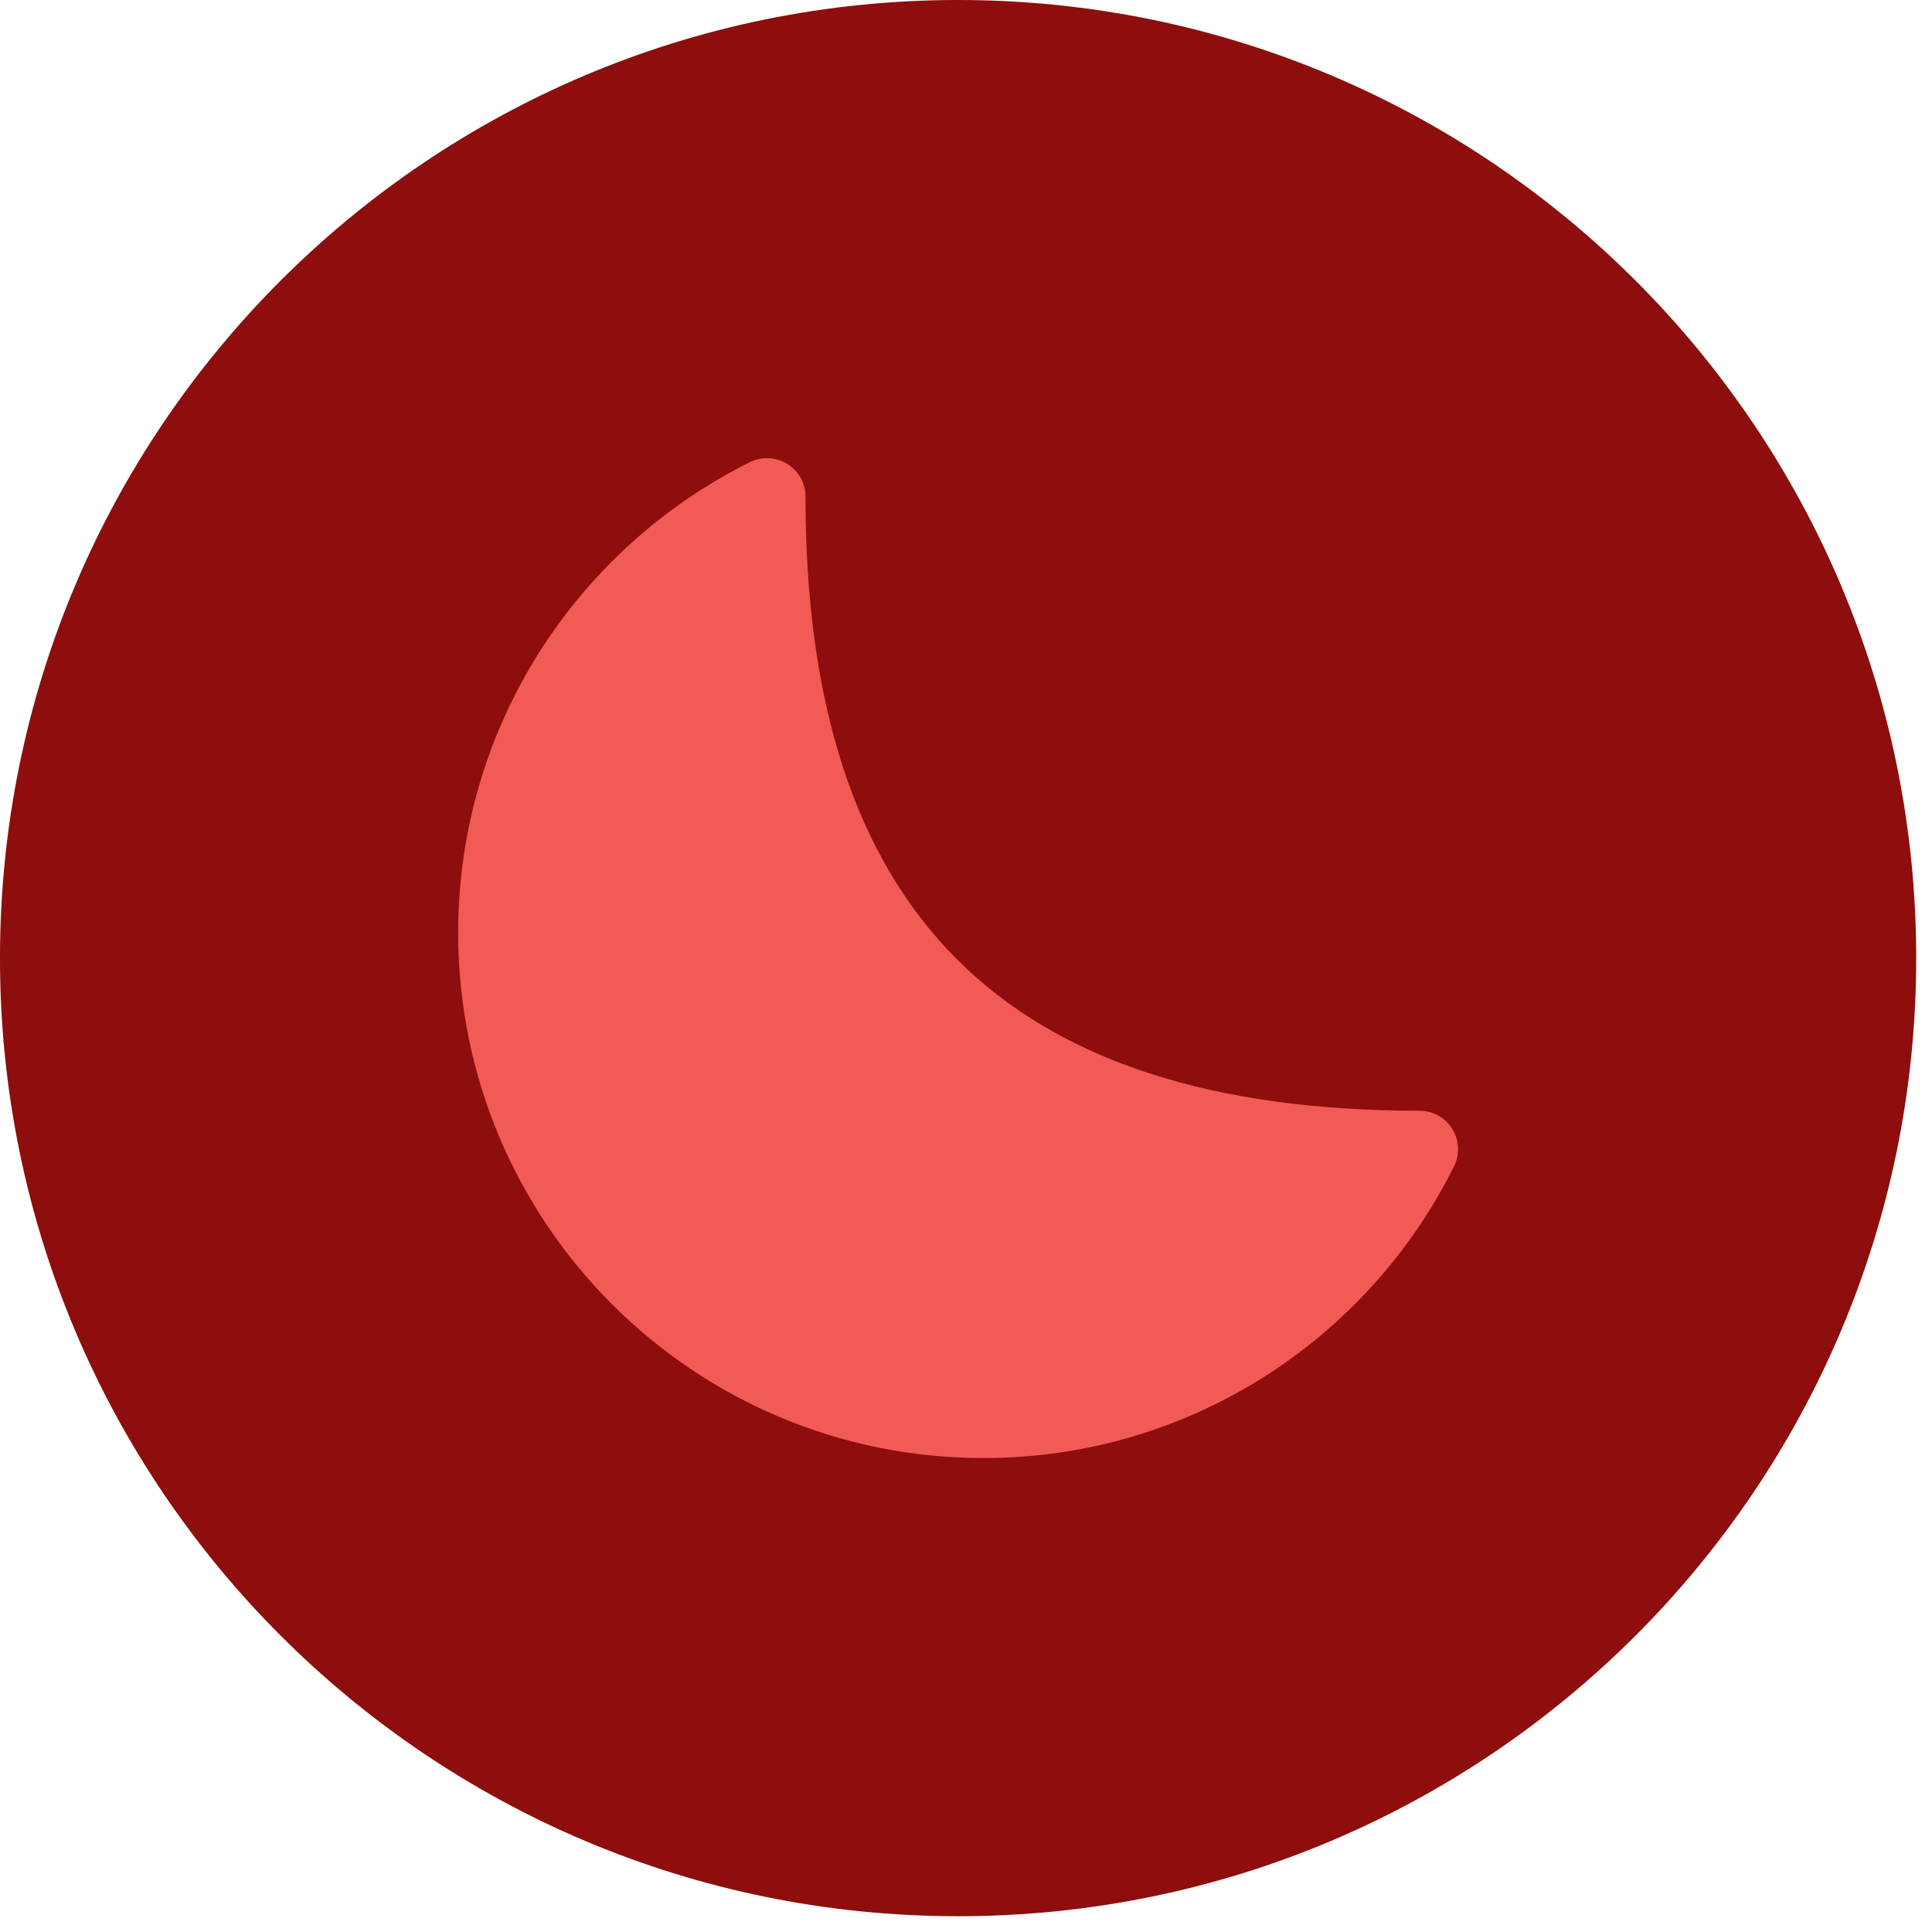
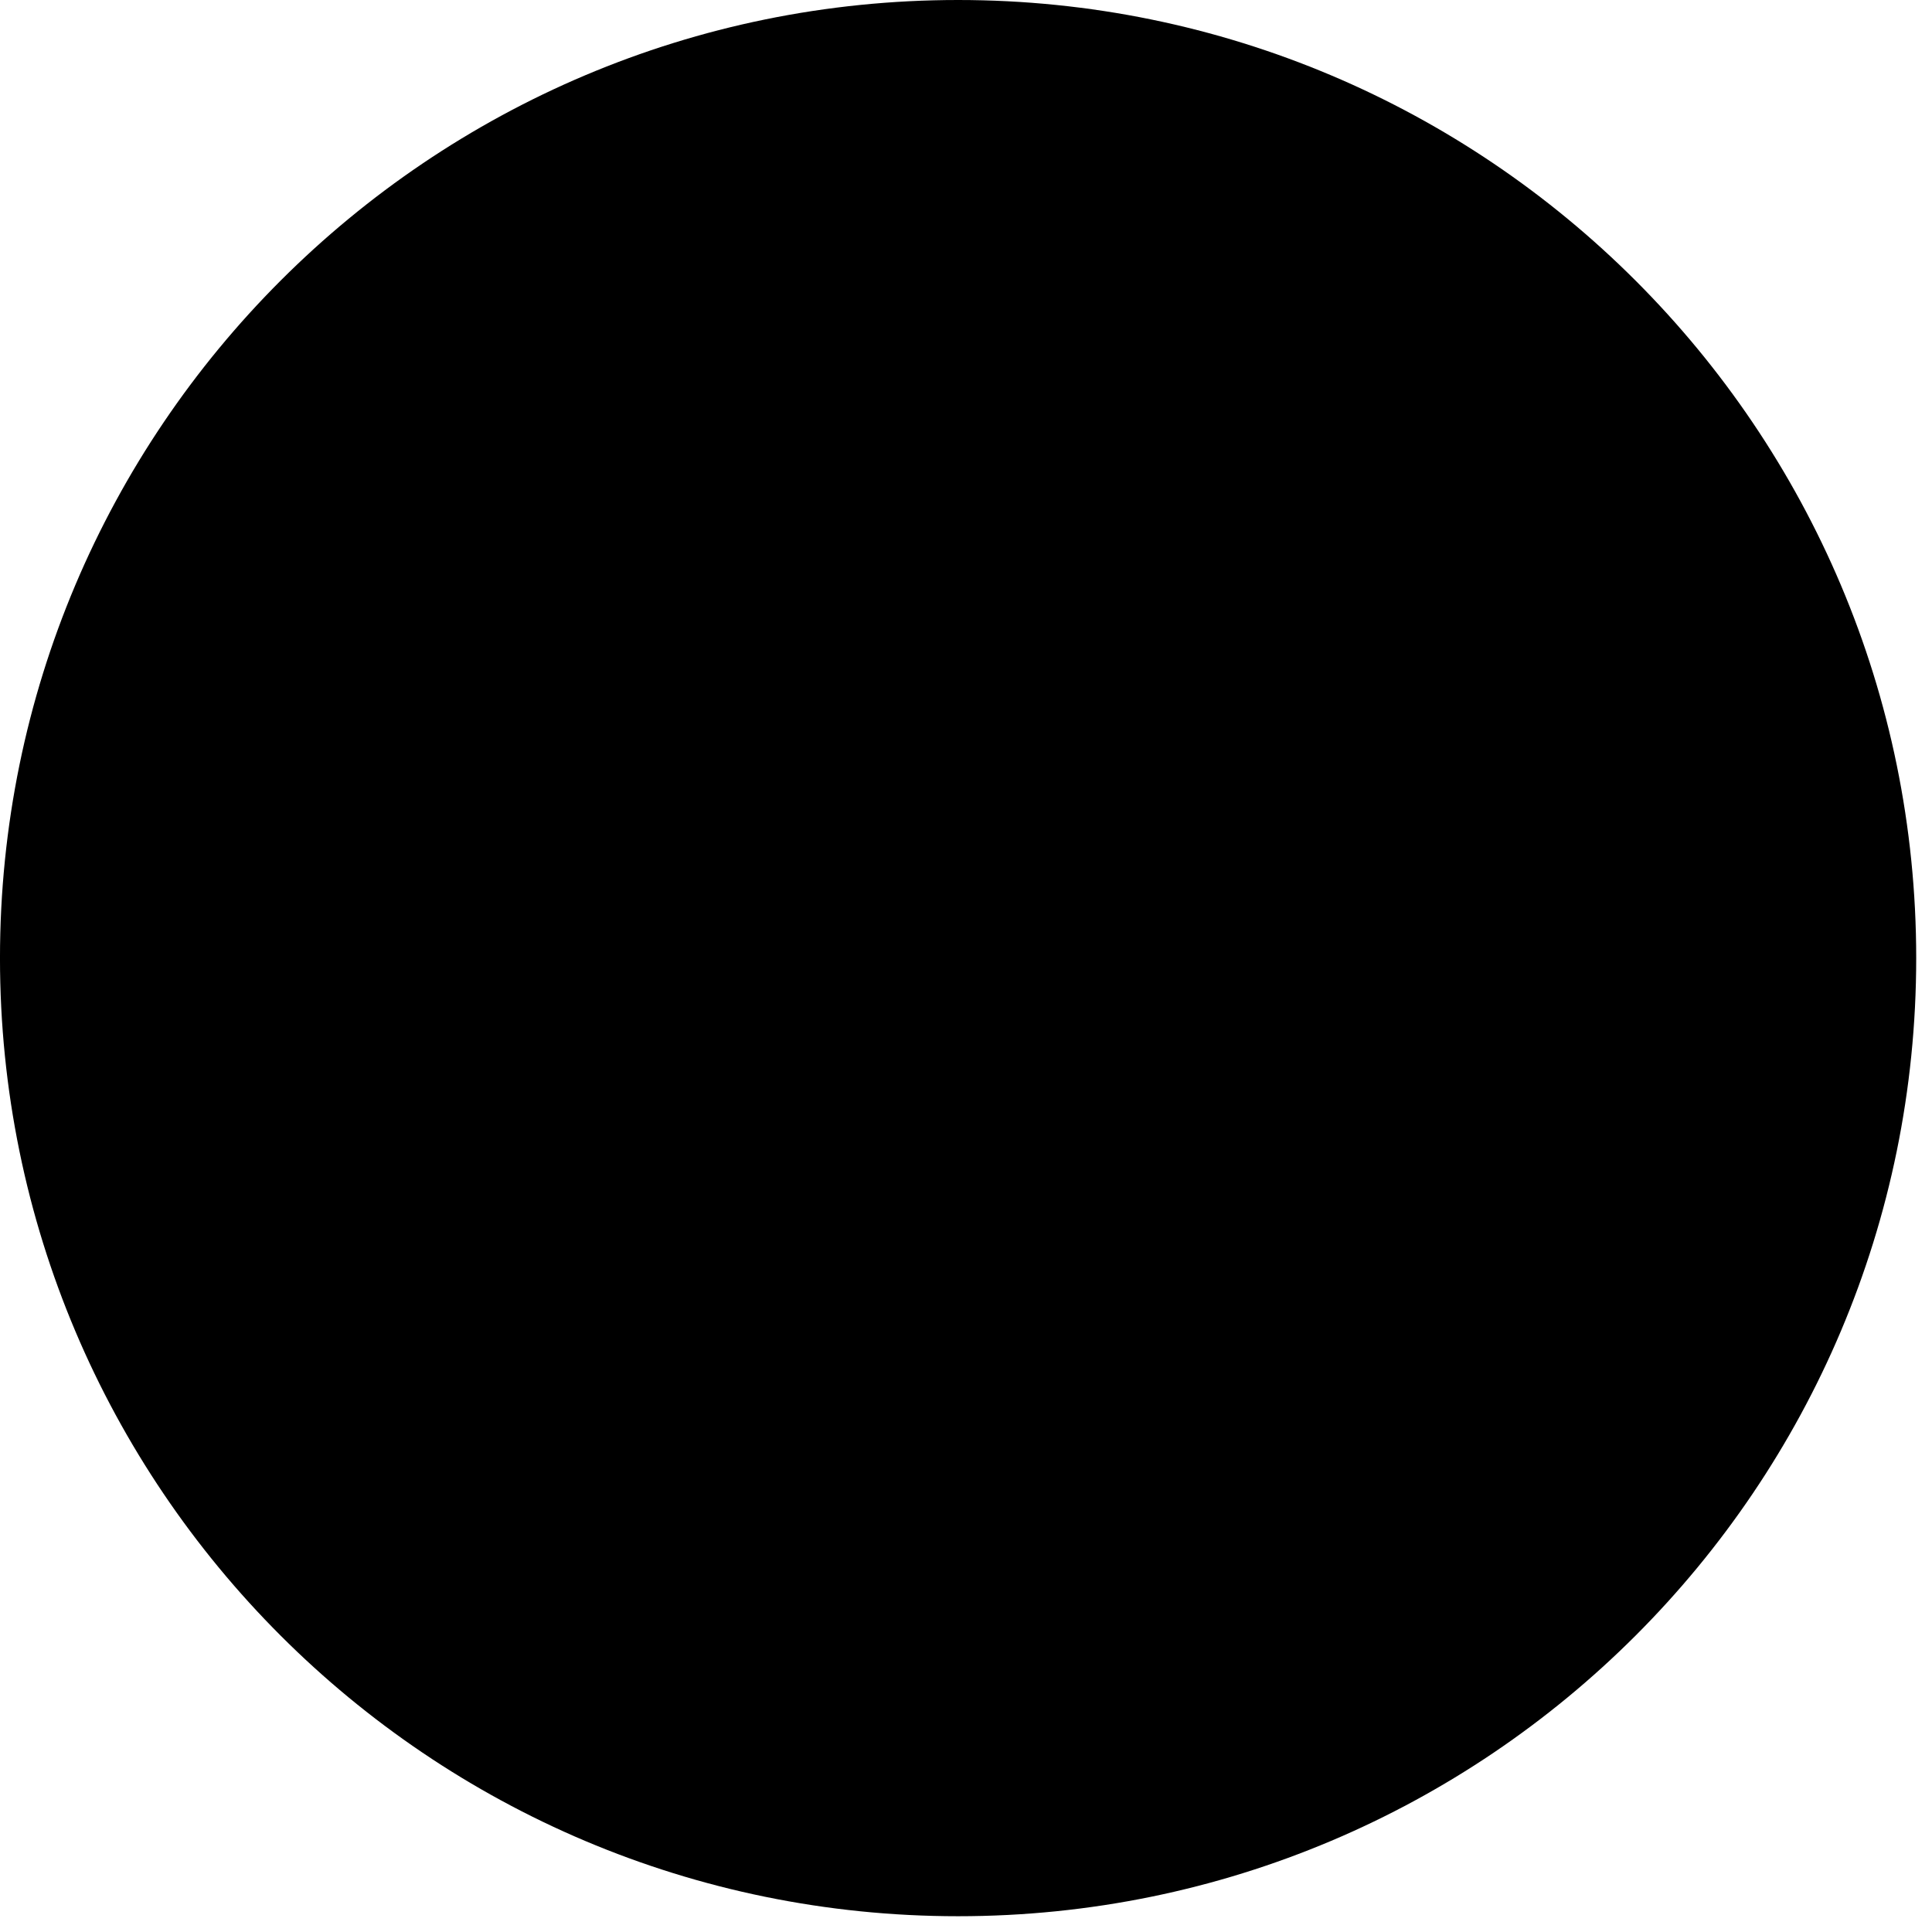
<svg xmlns="http://www.w3.org/2000/svg" width="100%" height="100%" viewBox="0 0 57 57" version="1.1" xml:space="preserve" style="fill-rule:evenodd;clip-rule:evenodd;stroke-linejoin:round;stroke-miterlimit:2;">
  <g transform="matrix(1,0,0,1,-3399.021,-64.63917)">
    <g transform="matrix(1.71317,0,0,1.71317,755.8151,37.22845)">
      <g transform="matrix(1,0,0,1,1175.874,-1.5)">
        <g transform="matrix(0.970588,0,0,0.970588,-26.08824,1.970588)">
-           <circle cx="422" cy="33" r="17" style="fill:rgb(141,14,12);" />
+           <circle cx="422" cy="33" r="17" />
        </g>
        <g transform="matrix(0.883053,0,0,0.883053,372.9034,23.40336)">
-           <path d="M2.25,11.507C2.25,7.485 4.568,4.004 7.94,2.328C8.173,2.213 8.449,2.226 8.669,2.362C8.89,2.499 9.024,2.74 9.024,3C9.024,7.011 9.98,10.025 11.977,12.023C13.975,14.02 16.989,14.976 21,14.976C21.26,14.976 21.501,15.11 21.638,15.331C21.774,15.551 21.787,15.827 21.672,16.06C19.996,19.432 16.515,21.75 12.493,21.75C6.836,21.75 2.25,17.164 2.25,11.507Z" style="fill:rgb(241,90,85);" />
+           <path d="M2.25,11.507C2.25,7.485 4.568,4.004 7.94,2.328C8.173,2.213 8.449,2.226 8.669,2.362C8.89,2.499 9.024,2.74 9.024,3C9.024,7.011 9.98,10.025 11.977,12.023C13.975,14.02 16.989,14.976 21,14.976C21.26,14.976 21.501,15.11 21.638,15.331C21.774,15.551 21.787,15.827 21.672,16.06C19.996,19.432 16.515,21.75 12.493,21.75C6.836,21.75 2.25,17.164 2.25,11.507Z" />
        </g>
      </g>
    </g>
  </g>
</svg>
